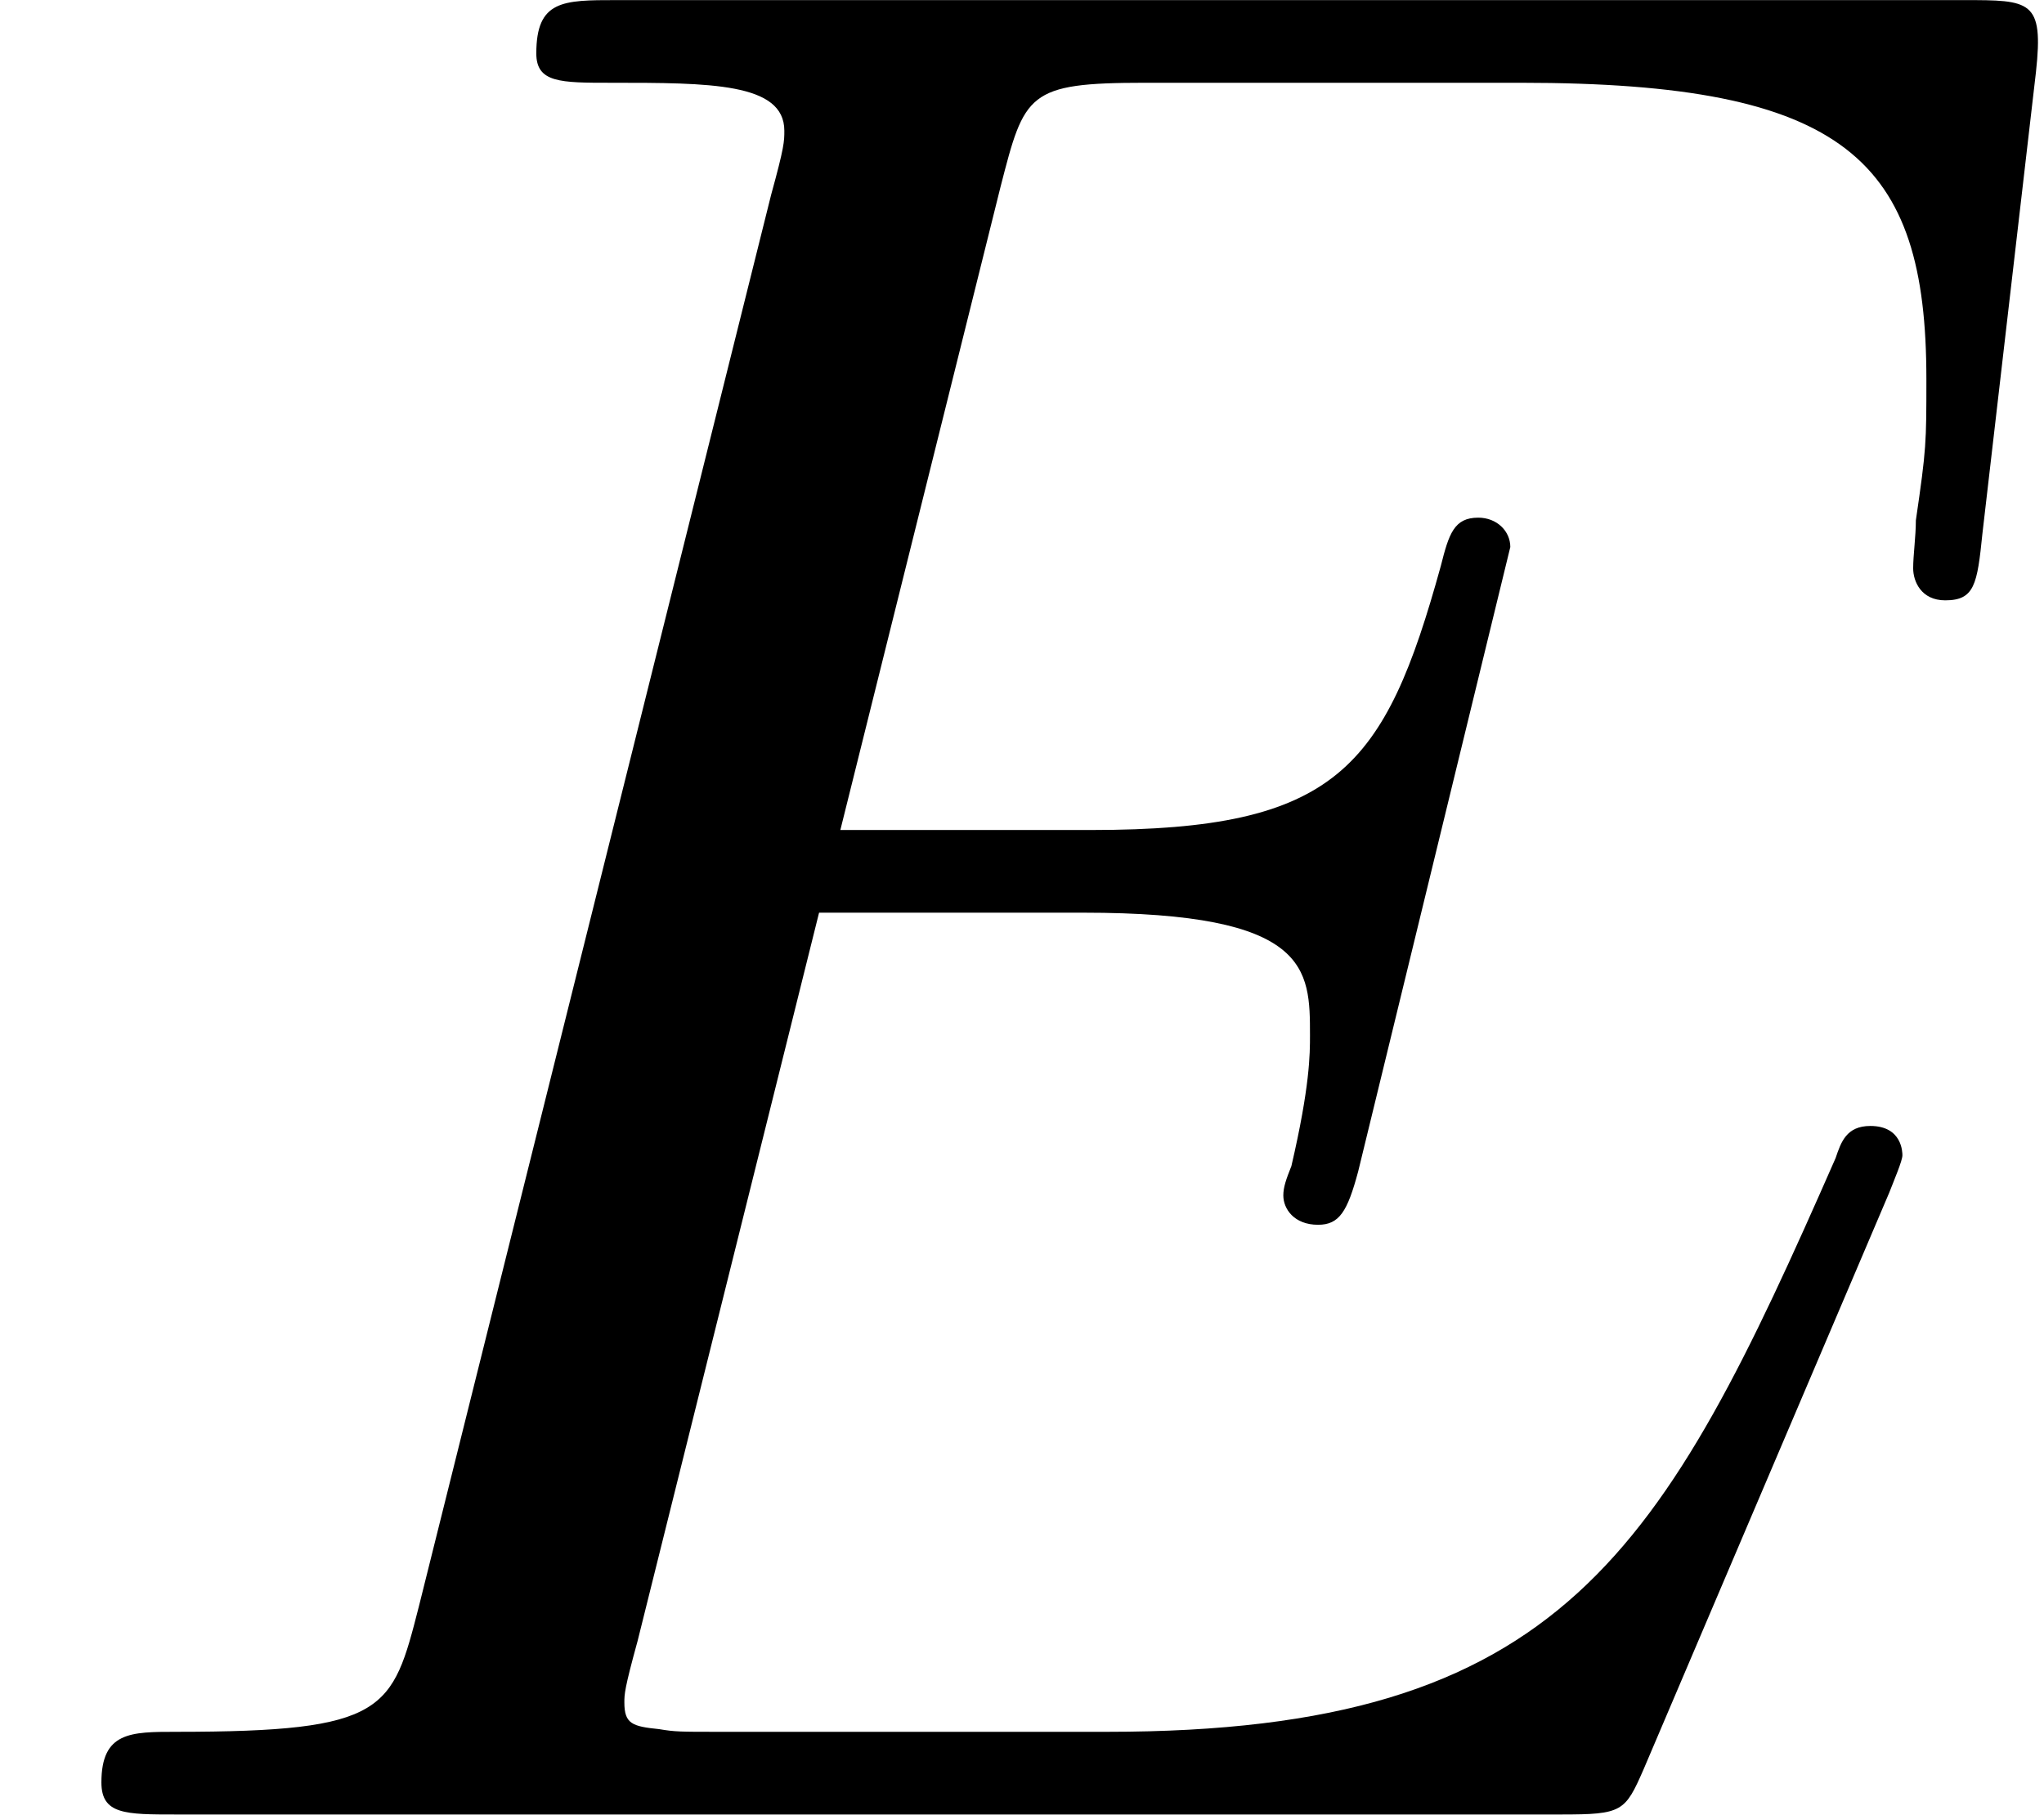
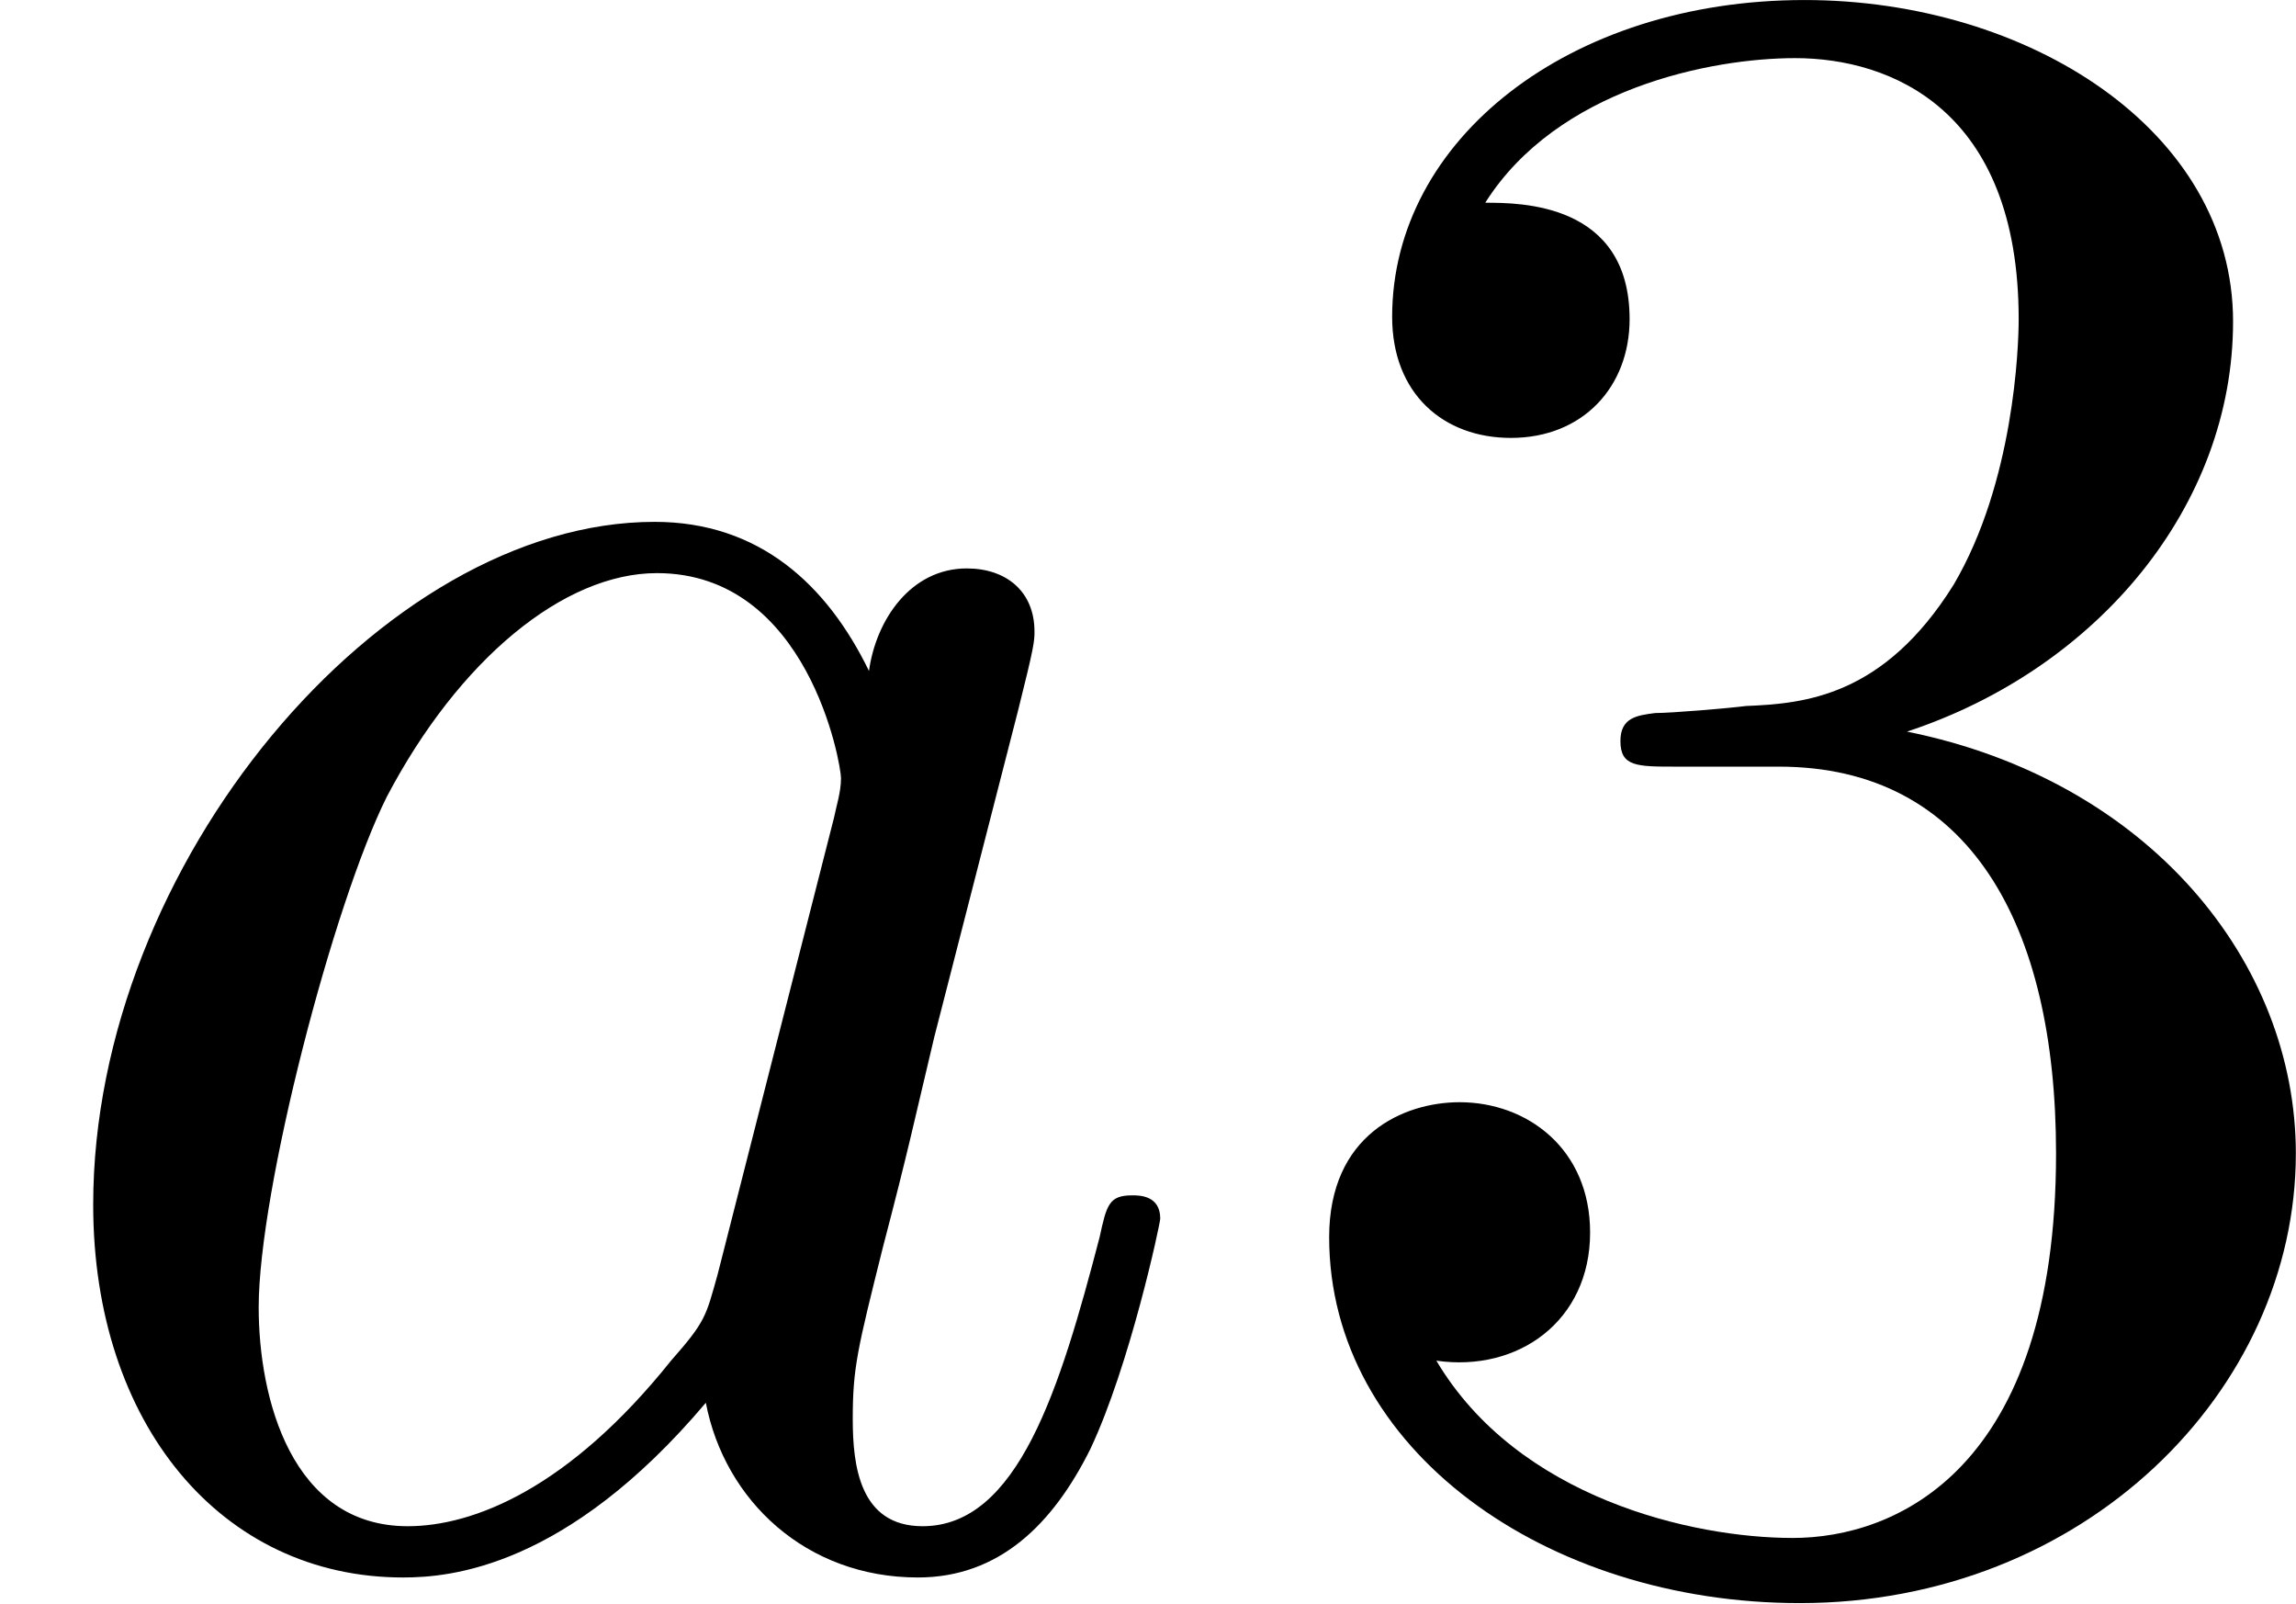
- <svg xmlns="http://www.w3.org/2000/svg" xmlns:xlink="http://www.w3.org/1999/xlink" version="1.1" width="11.699pt" height="10.385pt" viewBox="181.953 250.563 11.699 10.385">
+ <svg xmlns="http://www.w3.org/2000/svg" xmlns:xlink="http://www.w3.org/1999/xlink" version="1.1" width="15.053pt" height="10.508pt" viewBox="57.573 515.372 15.053 10.508">
  <defs>
-     <path id="g18-69" d="M7.724-2.542C7.745-2.596 7.778-2.673 7.778-2.695C7.778-2.705 7.778-2.815 7.647-2.815C7.549-2.815 7.527-2.749 7.505-2.684C6.796-1.069 6.393-.338 4.527-.338H2.935C2.782-.338 2.76-.338 2.695-.349C2.585-.36 2.553-.371 2.553-.458C2.553-.491 2.553-.513 2.607-.709L3.349-3.687H4.429C5.356-3.687 5.356-3.458 5.356-3.185C5.356-3.109 5.356-2.978 5.28-2.651C5.258-2.596 5.247-2.564 5.247-2.531C5.247-2.476 5.291-2.411 5.389-2.411C5.476-2.411 5.509-2.465 5.553-2.629L6.175-5.182C6.175-5.247 6.12-5.302 6.044-5.302C5.945-5.302 5.924-5.236 5.891-5.105C5.662-4.276 5.465-4.025 4.462-4.025H3.436L4.091-6.655C4.189-7.036 4.2-7.08 4.68-7.08H6.218C7.549-7.08 7.876-6.764 7.876-5.869C7.876-5.607 7.876-5.585 7.833-5.291C7.833-5.225 7.822-5.149 7.822-5.095S7.855-4.964 7.953-4.964C8.073-4.964 8.084-5.029 8.105-5.236L8.324-7.124C8.356-7.418 8.302-7.418 8.029-7.418H2.52C2.302-7.418 2.193-7.418 2.193-7.2C2.193-7.08 2.291-7.08 2.498-7.08C2.902-7.08 3.207-7.08 3.207-6.884C3.207-6.84 3.207-6.818 3.153-6.622L1.713-.851C1.604-.425 1.582-.338 .72-.338C.535-.338 .415-.338 .415-.131C.415 0 .513 0 .72 0H6.382C6.633 0 6.644-.011 6.72-.185L7.724-2.542Z" />
+     <path id="g27-51" d="M3.164-3.84C4.058-4.135 4.691-4.898 4.691-5.76C4.691-6.655 3.731-7.265 2.684-7.265C1.582-7.265 .753-6.611 .753-5.782C.753-5.422 .993-5.215 1.309-5.215C1.647-5.215 1.865-5.455 1.865-5.771C1.865-6.316 1.353-6.316 1.189-6.316C1.527-6.851 2.247-6.993 2.64-6.993C3.087-6.993 3.687-6.753 3.687-5.771C3.687-5.64 3.665-5.007 3.382-4.527C3.055-4.004 2.684-3.971 2.411-3.96C2.324-3.949 2.062-3.927 1.985-3.927C1.898-3.916 1.822-3.905 1.822-3.796C1.822-3.676 1.898-3.676 2.084-3.676H2.564C3.458-3.676 3.862-2.935 3.862-1.865C3.862-.382 3.109-.065 2.629-.065C2.16-.065 1.342-.251 .96-.895C1.342-.84 1.68-1.08 1.68-1.495C1.68-1.887 1.385-2.105 1.069-2.105C.807-2.105 .458-1.953 .458-1.473C.458-.48 1.473 .24 2.662 .24C3.993 .24 4.985-.753 4.985-1.865C4.985-2.76 4.298-3.611 3.164-3.84Z" />
+     <path id="g18-97" d="M4.069-4.124C3.873-4.527 3.556-4.822 3.065-4.822C1.789-4.822 .436-3.218 .436-1.625C.436-.6 1.036 .12 1.887 .12C2.105 .12 2.651 .076 3.305-.698C3.393-.24 3.775 .12 4.298 .12C4.68 .12 4.931-.131 5.105-.48C5.291-.873 5.433-1.538 5.433-1.56C5.433-1.669 5.335-1.669 5.302-1.669C5.193-1.669 5.182-1.625 5.149-1.473C4.964-.764 4.767-.12 4.32-.12C4.025-.12 3.993-.404 3.993-.622C3.993-.862 4.015-.949 4.135-1.429C4.255-1.887 4.276-1.996 4.375-2.411L4.767-3.938C4.844-4.244 4.844-4.265 4.844-4.309C4.844-4.495 4.713-4.604 4.527-4.604C4.265-4.604 4.102-4.364 4.069-4.124ZM3.36-1.298C3.305-1.102 3.305-1.08 3.142-.895C2.662-.295 2.215-.12 1.909-.12C1.364-.12 1.211-.72 1.211-1.145C1.211-1.691 1.56-3.033 1.811-3.535C2.149-4.178 2.64-4.582 3.076-4.582C3.785-4.582 3.938-3.687 3.938-3.622S3.916-3.491 3.905-3.436L3.36-1.298Z" />
  </defs>
  <g id="page1" transform="matrix(1.4 0 0 1.4 0 0)">
-     <use x="129.966" y="186.392" xlink:href="#g18-69" />
+     <use x="41.124" y="375.388" xlink:href="#g18-97" />
+     <use x="46.89" y="375.388" xlink:href="#g27-51" />
  </g>
</svg>
